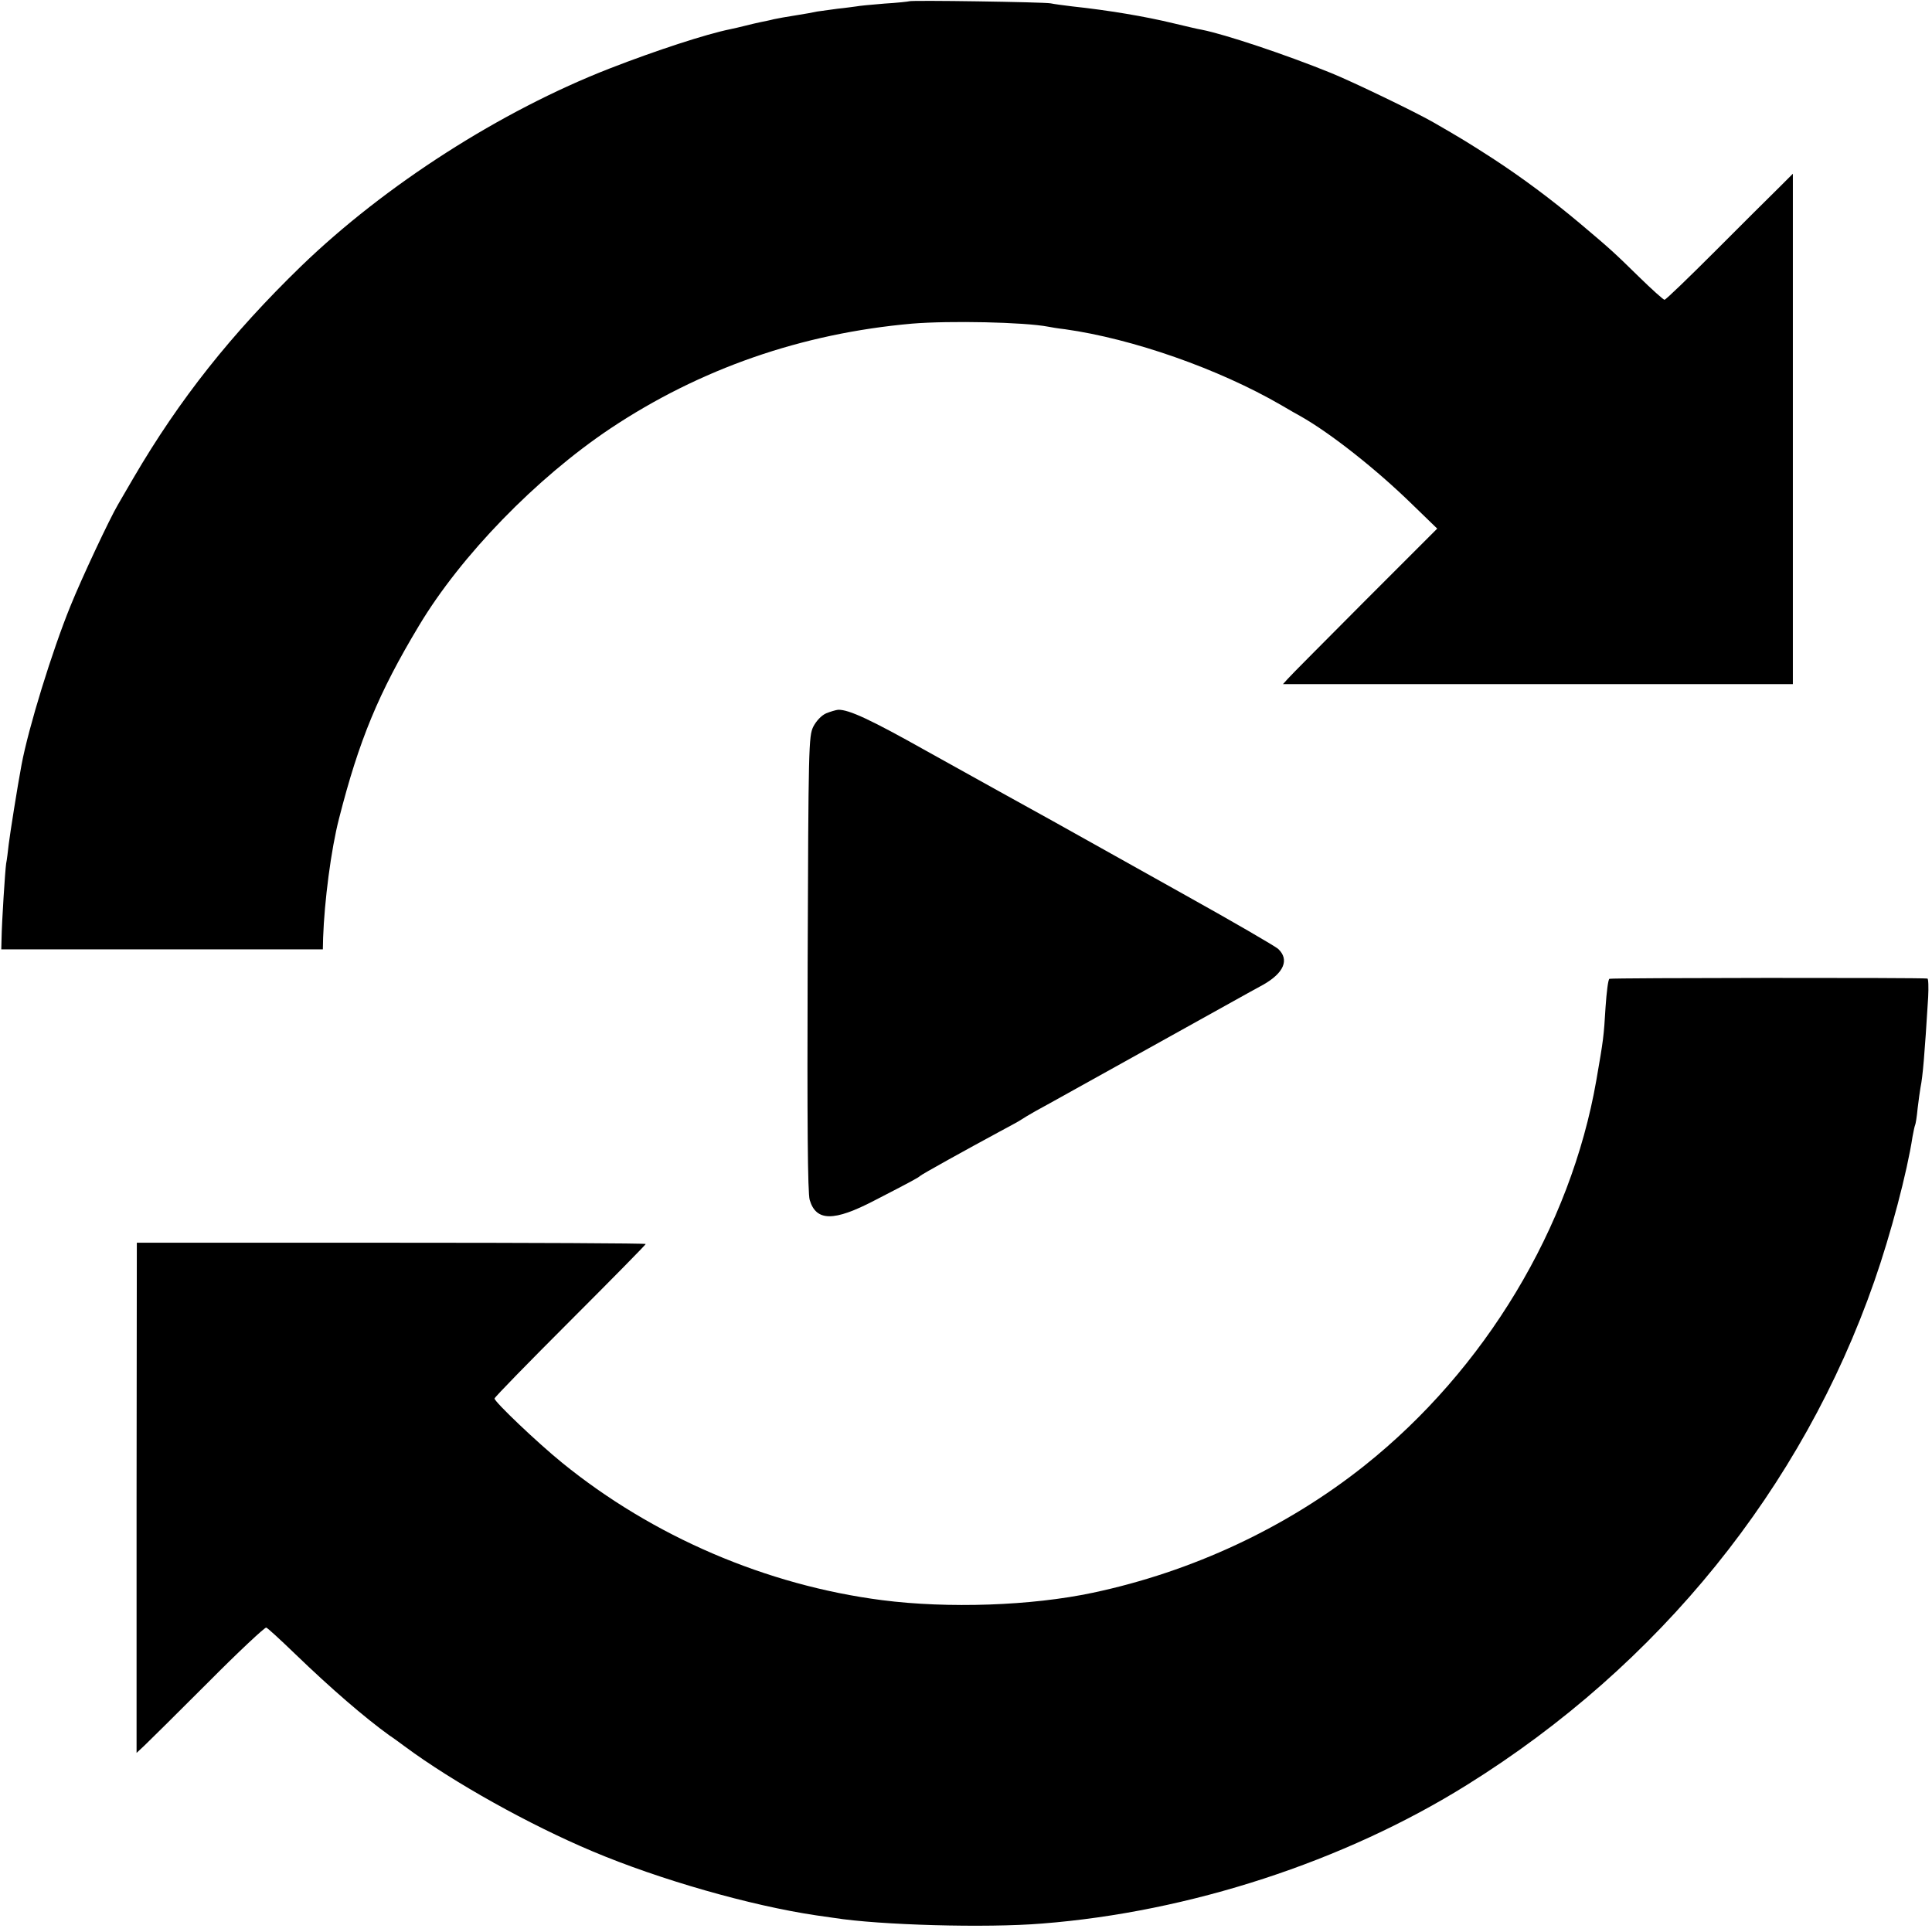
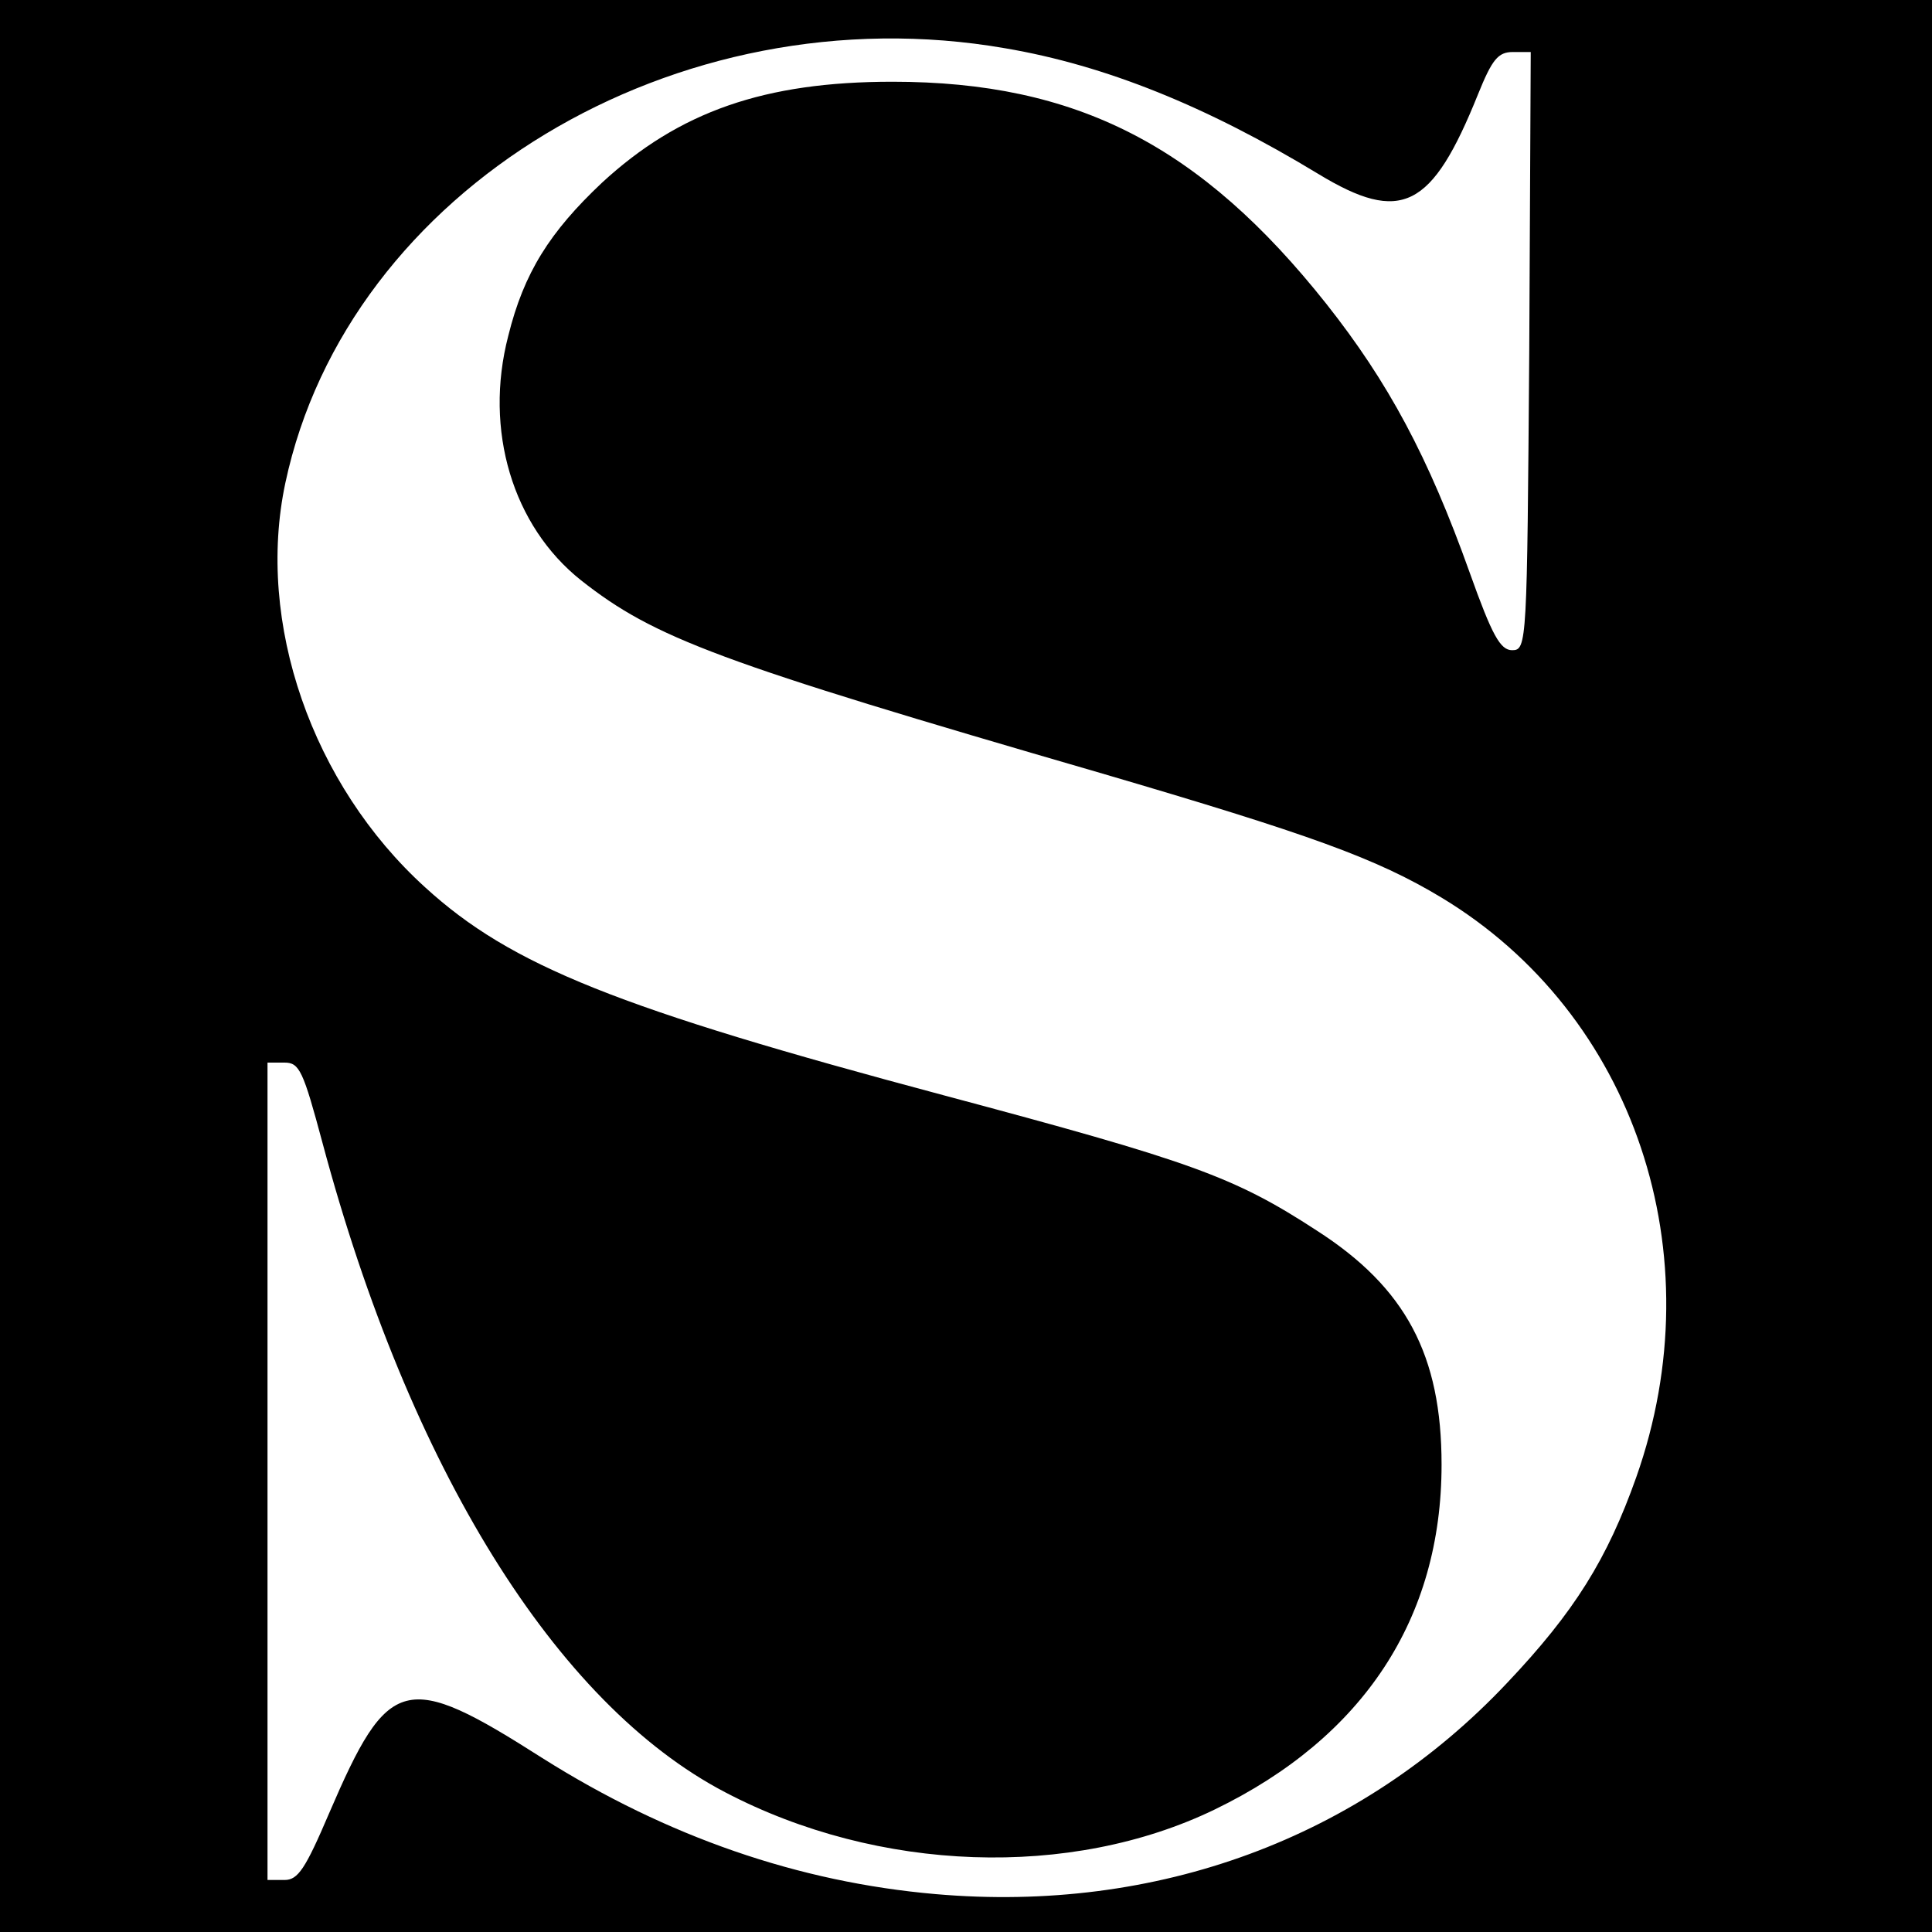
- <svg xmlns="http://www.w3.org/2000/svg" version="1.0" width="754pt" height="754pt" viewBox="0 0 754 754" preserveAspectRatio="xMidYMid meet">
-   <g transform="translate(0,754) scale(0.1,-0.1)" fill="#000000" stroke="none">
-     <path d="M3548 7535 c-2 -1 -45 -6 -96 -9 -51 -4 -101 -9 -110 -11 -9 -1 -42 -6 -73 -9 -31 -4 -67 -9 -80 -11 -13 -3 -51 -10 -84 -15 -33 -5 -71 -12 -85 -15 -14 -4 -36 -8 -50 -11 -14 -3 -41 -9 -60 -14 -19 -5 -46 -11 -60 -14 -94 -19 -290 -83 -470 -153 -426 -166 -877 -455 -1205 -772 -271 -263 -474 -518 -654 -826 -29 -49 -56 -97 -61 -105 -32 -54 -141 -286 -185 -395 -71 -174 -164 -475 -191 -620 -16 -85 -45 -269 -50 -310 -3 -27 -7 -61 -10 -75 -4 -27 -17 -228 -18 -295 l-1 -40 628 0 627 0 1 45 c5 143 31 345 62 465 78 306 154 490 312 753 164 274 458 576 746 769 351 234 748 372 1179 410 146 12 437 6 531 -12 9 -2 39 -7 66 -10 263 -37 598 -154 843 -296 30 -18 64 -37 75 -43 117 -66 297 -208 437 -345 l97 -94 -282 -282 c-155 -156 -291 -292 -301 -304 l-19 -21 995 0 995 0 0 996 0 996 -54 -54 c-30 -29 -141 -140 -246 -245 -106 -106 -196 -193 -201 -193 -4 0 -49 40 -100 90 -98 96 -110 107 -231 209 -111 93 -222 176 -340 253 -90 58 -122 78 -230 140 -67 39 -316 159 -400 193 -177 72 -414 151 -505 169 -14 2 -63 14 -110 25 -111 27 -255 51 -395 66 -33 4 -71 9 -85 12 -26 5 -547 13 -552 8z" />
-     <path d="M3224 4756 c-18 -8 -38 -29 -50 -52 -18 -37 -19 -75 -22 -924 -2 -622 0 -896 8 -923 25 -84 94 -85 253 -2 140 72 171 89 177 95 5 6 184 105 310 173 41 22 80 43 85 47 6 4 30 19 55 33 25 13 225 125 445 247 220 122 420 234 445 247 81 46 103 98 58 140 -13 11 -176 106 -363 210 -187 105 -419 234 -515 288 -96 53 -193 107 -215 119 -22 12 -148 82 -279 155 -219 123 -303 162 -345 161 -9 -1 -30 -7 -47 -14z" />
-     <path d="M6281 3720 c-5 -3 -11 -52 -15 -110 -7 -116 -8 -125 -36 -286 -100 -574 -435 -1130 -905 -1504 -304 -242 -673 -414 -1060 -496 -240 -51 -565 -62 -822 -29 -451 58 -895 248 -1250 537 -96 78 -263 237 -263 250 0 5 133 141 295 303 162 162 295 297 295 300 0 3 -447 5 -993 5 l-993 0 -1 -995 0 -996 30 28 c16 15 128 126 248 246 120 121 223 217 228 215 5 -1 56 -48 113 -103 141 -136 271 -248 368 -318 14 -9 41 -29 60 -43 189 -140 487 -306 732 -409 263 -111 617 -212 873 -250 22 -3 54 -8 70 -10 176 -28 593 -40 812 -22 575 45 1179 242 1658 541 750 467 1309 1159 1590 1966 64 183 128 426 149 564 4 21 8 41 10 45 2 3 7 33 10 66 4 33 9 69 11 80 9 44 16 125 30 353 2 39 1 73 -3 73 -23 4 -1235 3 -1241 -1z" />
+ <svg xmlns="http://www.w3.org/2000/svg" version="1.0" width="260pt" height="260pt" viewBox="0 0 260 260" preserveAspectRatio="xMidYMid meet">
+   <g transform="translate(0,260) scale(0.1,-0.1)" fill="#000000" stroke="none">
+     <path d="M0 1300 l0 -1300 1300 0 1300 0 0 1300 0 1300 -1300 0 -1300 0 0 -1300z m1353 1235 c135 -23 271 -78 421 -169 112 -68 153 -47 215 107 19 47 27 57 47 57 l24 0 -2 -402 c-3 -394 -3 -403 -23 -403 -16 0 -27 20 -57 104 -56 157 -110 257 -193 362 -169 213 -336 299 -584 299 -172 0 -287 -40 -391 -136 -70 -66 -105 -121 -126 -206 -33 -127 6 -256 98 -329 99 -78 185 -110 698 -259 283 -83 372 -115 460 -168 260 -157 368 -480 262 -780 -39 -110 -83 -181 -174 -277 -197 -209 -471 -310 -769 -284 -184 16 -361 77 -529 183 -185 118 -207 112 -287 -74 -32 -75 -42 -90 -60 -90 l-23 0 0 550 0 550 23 0 c20 0 25 -11 51 -108 117 -437 314 -755 542 -874 206 -108 465 -117 659 -23 200 97 305 257 305 464 0 147 -48 238 -168 315 -112 73 -169 93 -502 182 -438 117 -582 174 -698 280 -152 138 -228 356 -188 544 84 395 526 662 969 585z" />
  </g>
</svg>
